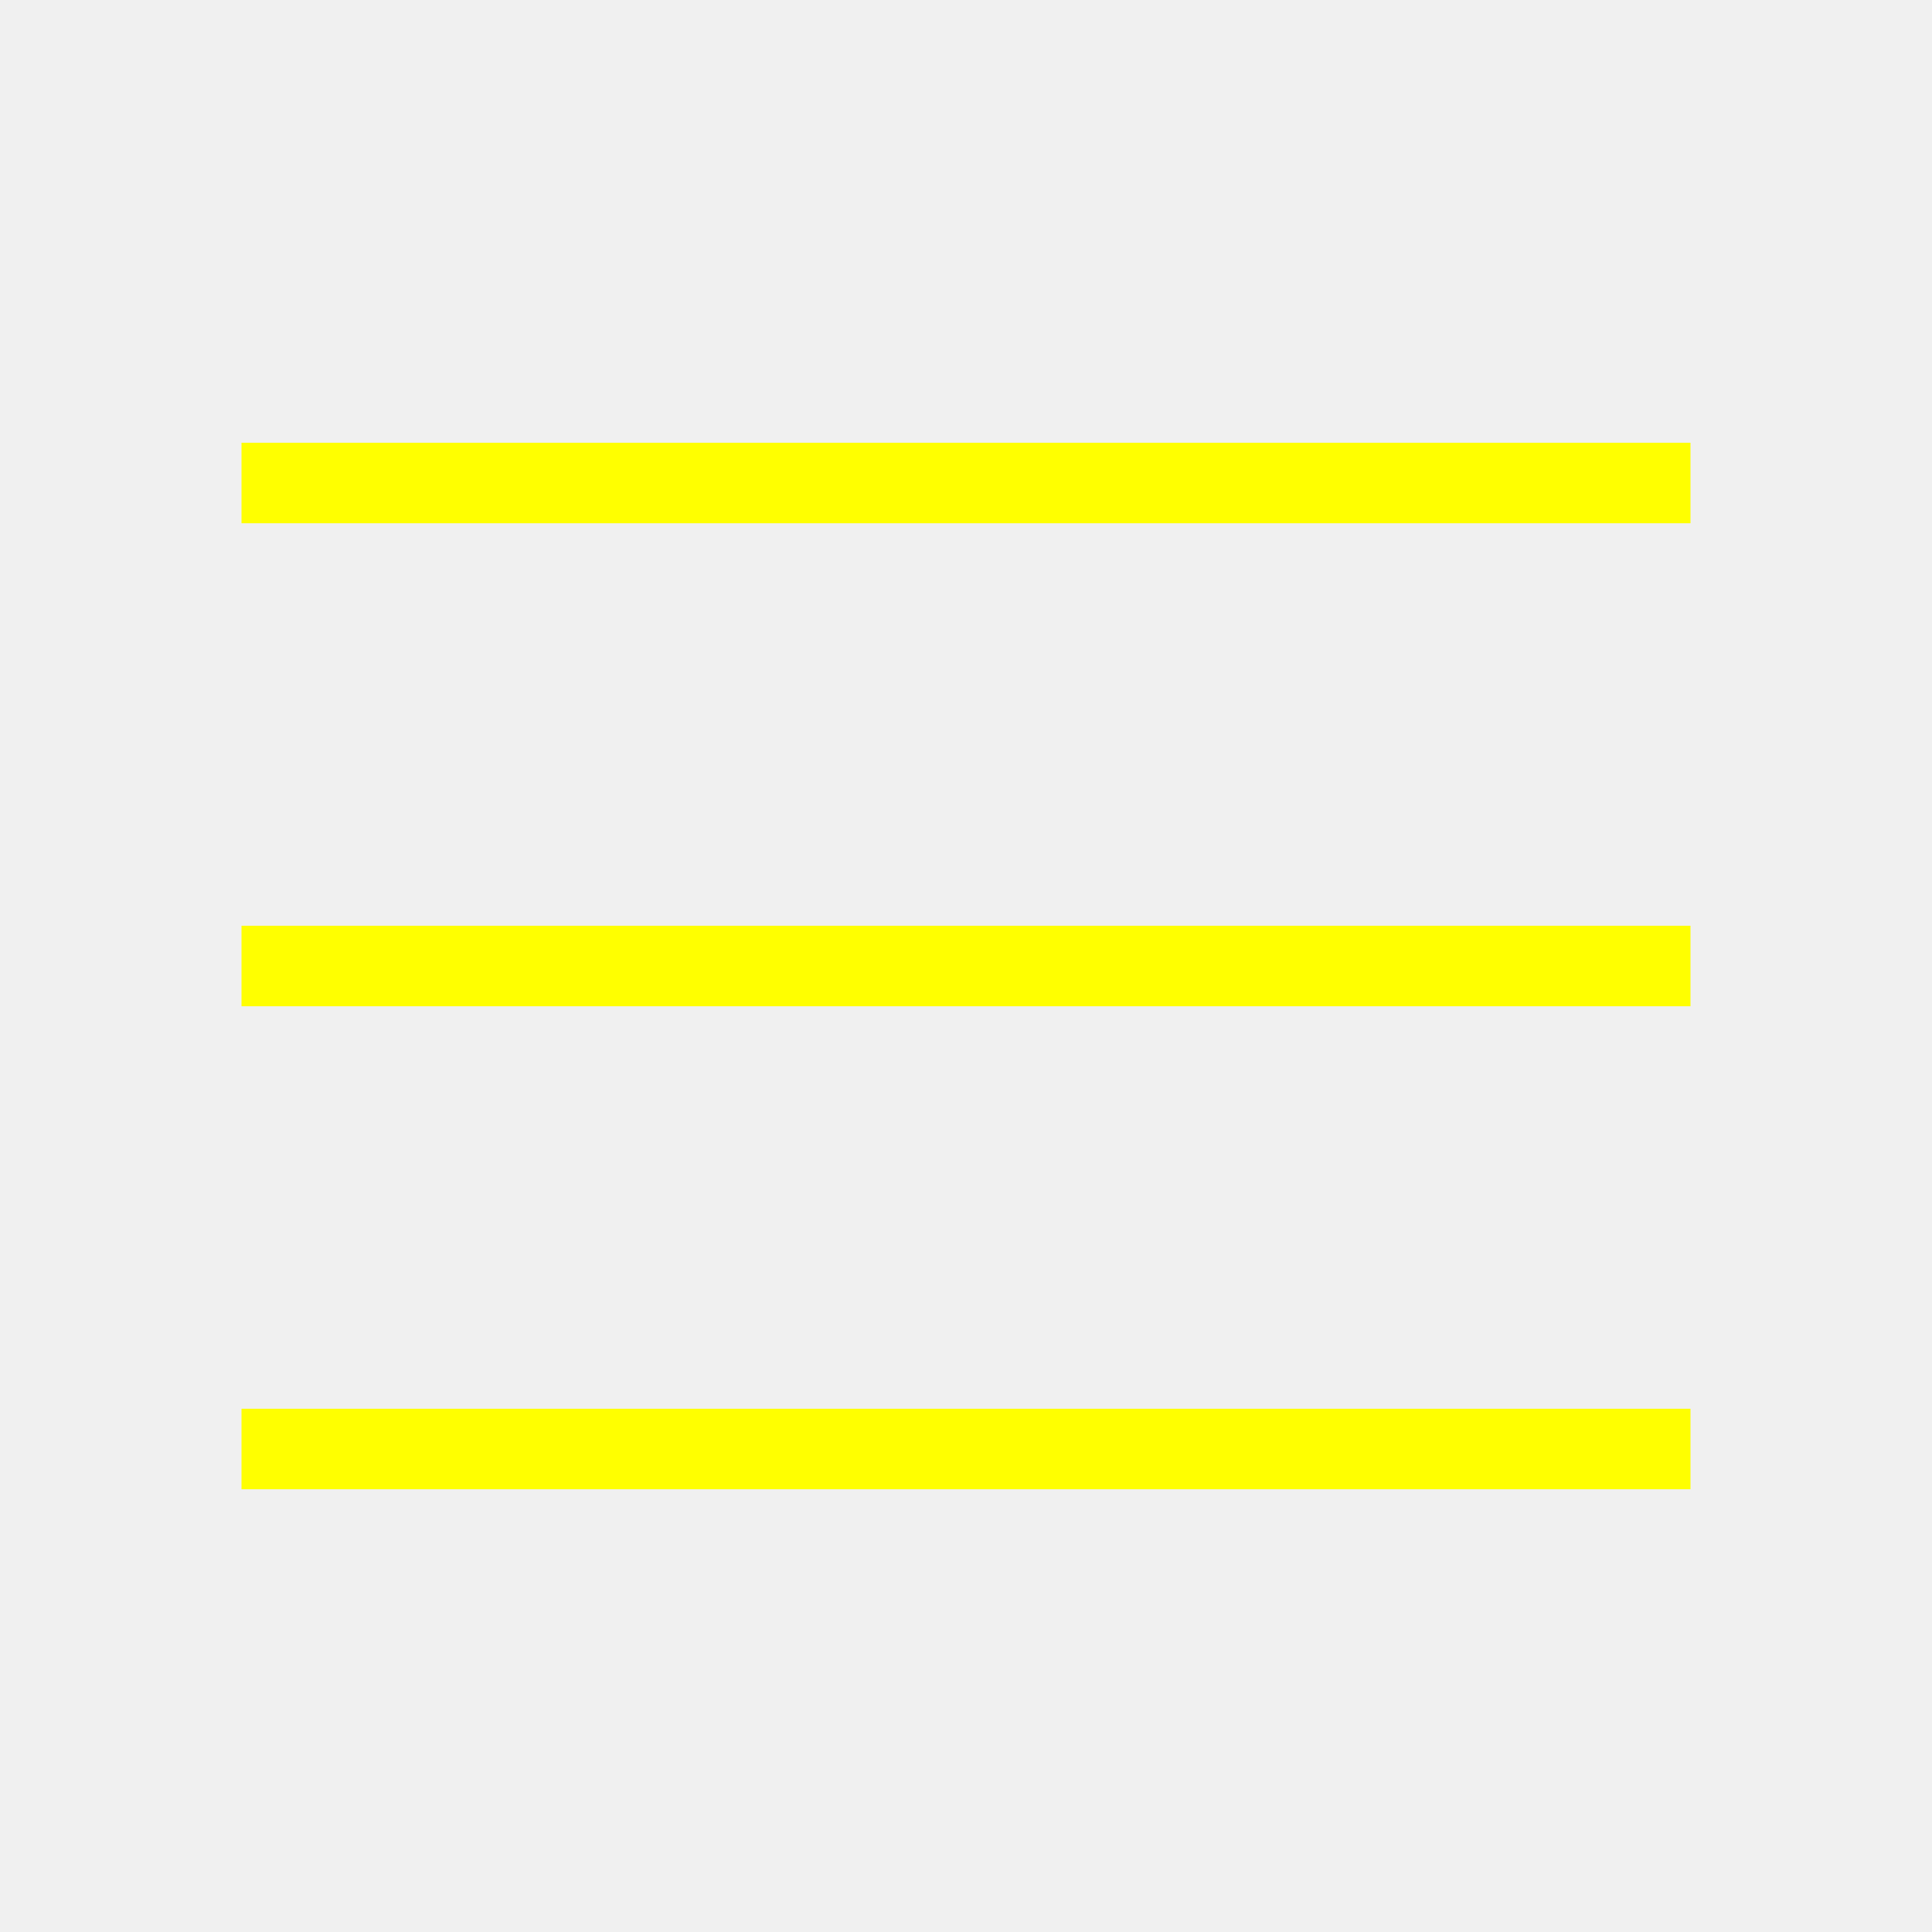
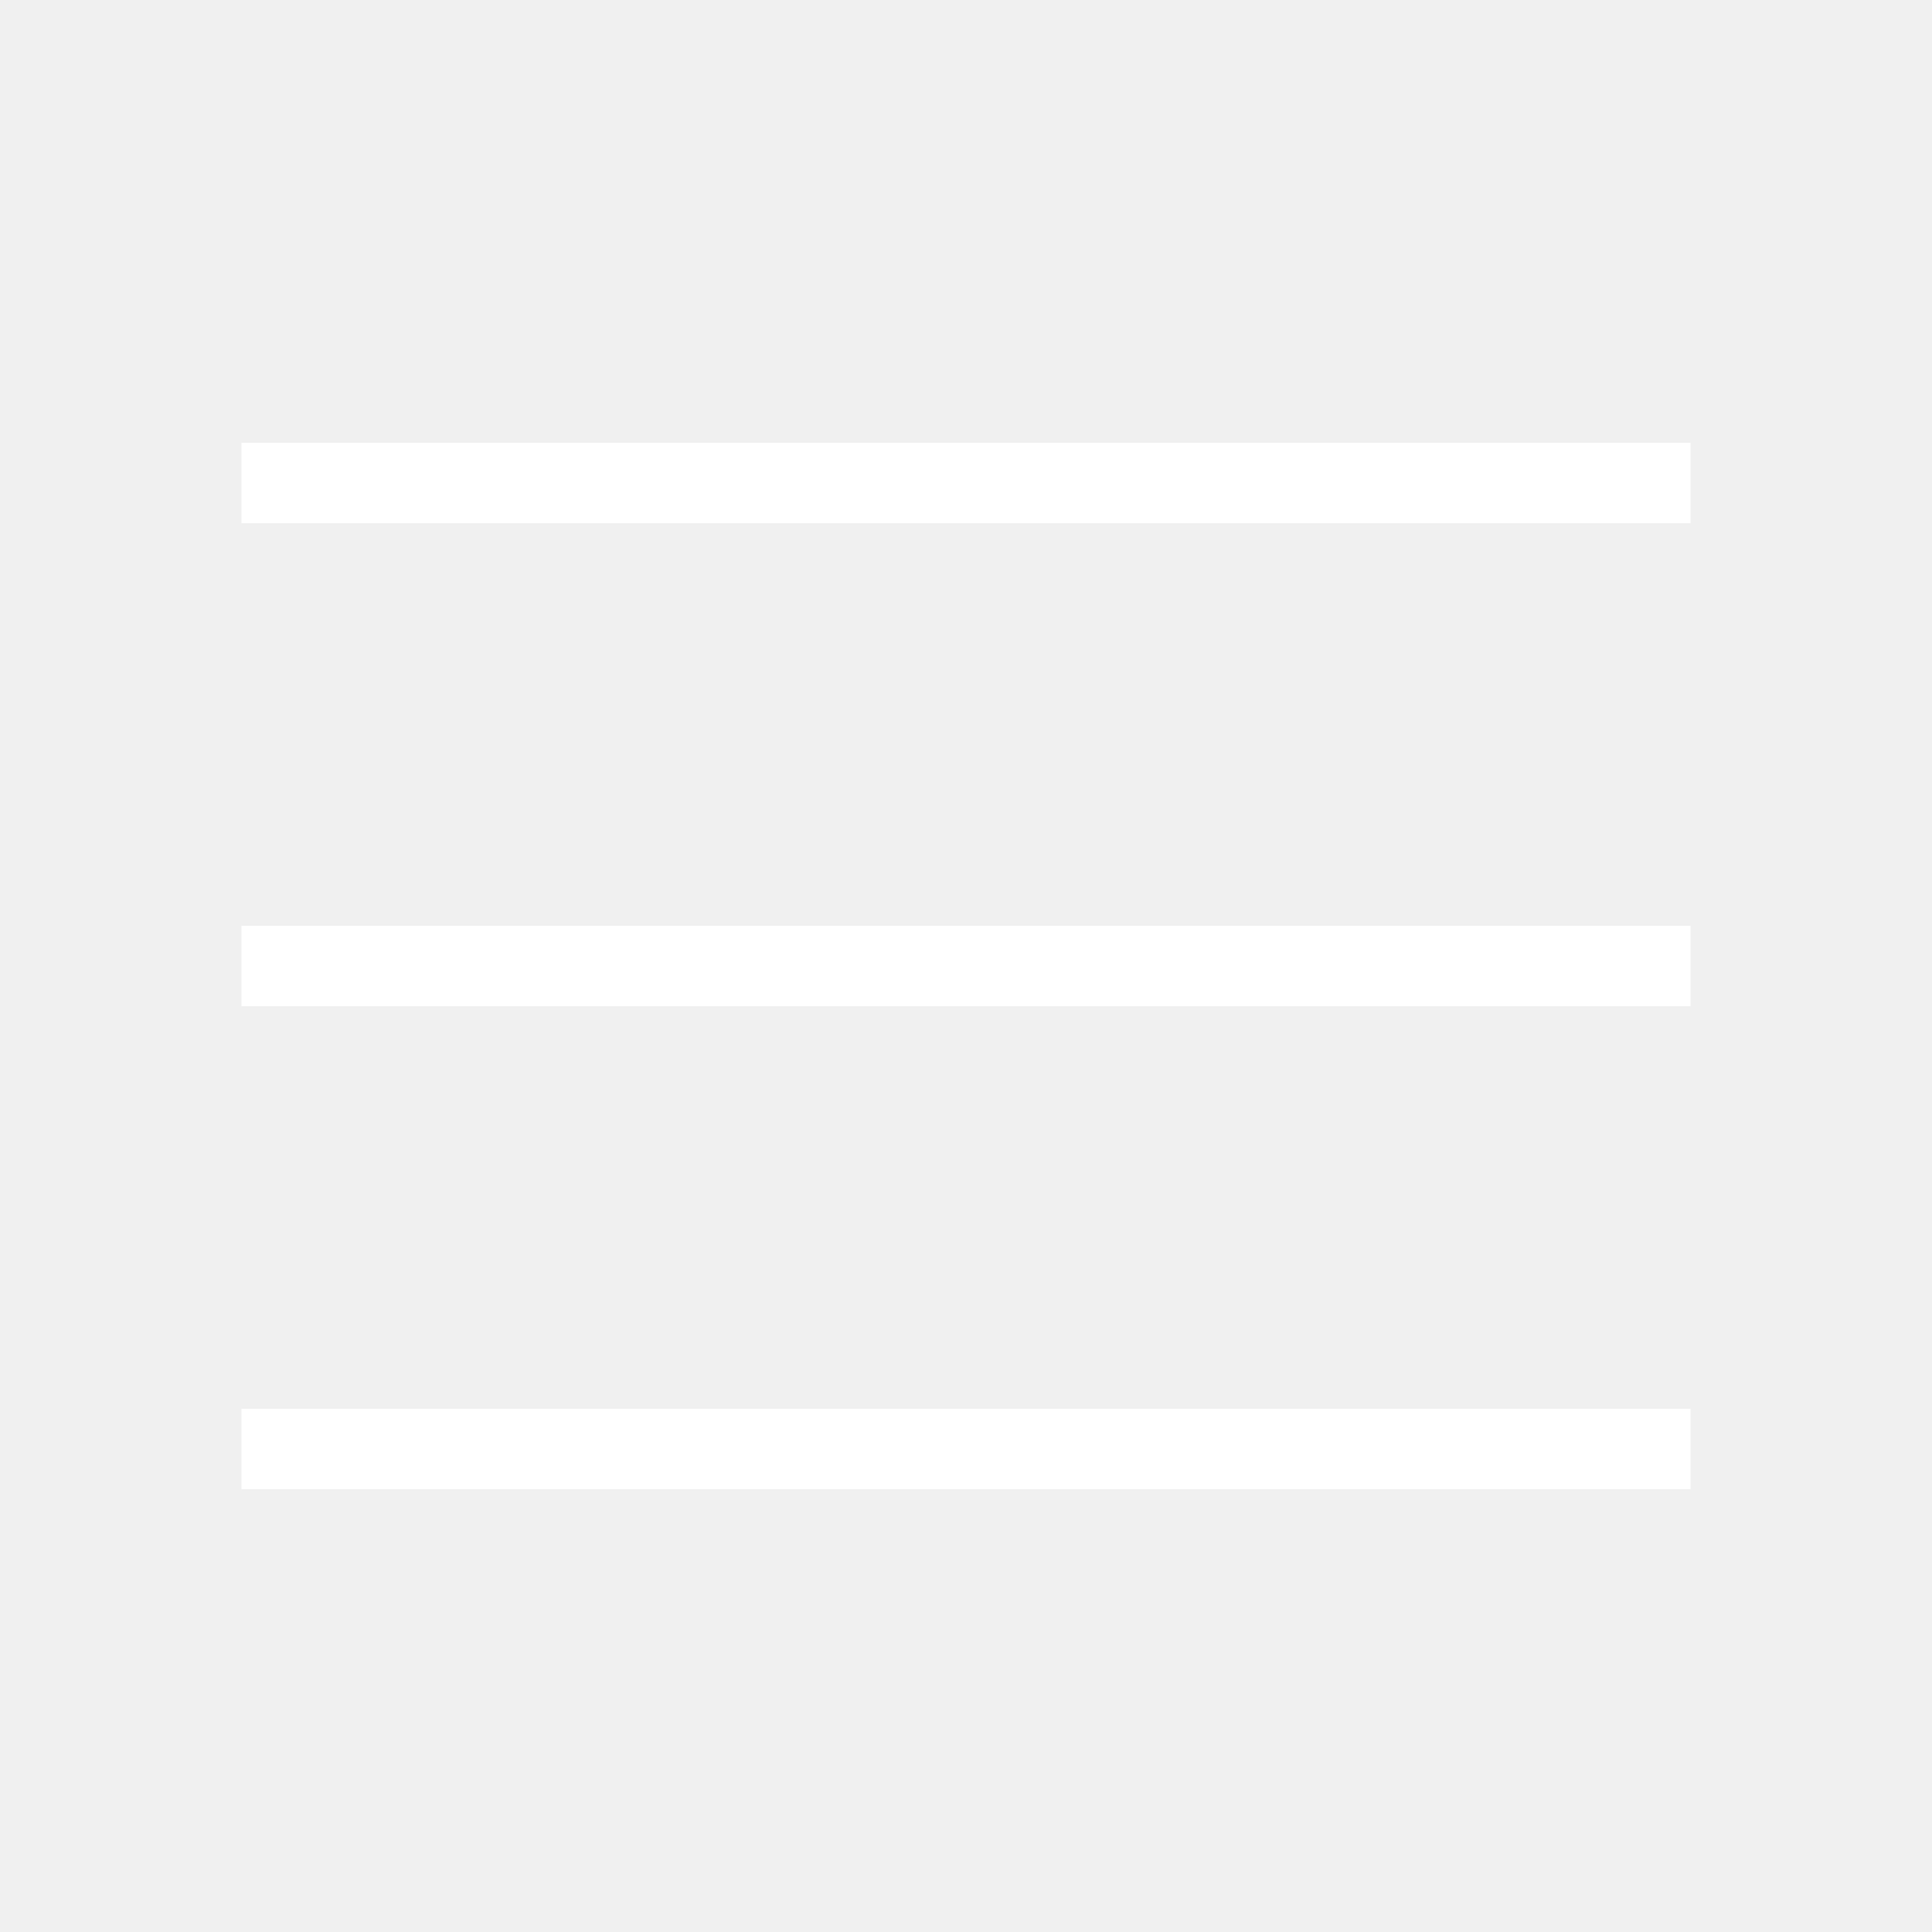
- <svg xmlns="http://www.w3.org/2000/svg" width="24" height="24" viewBox="0 0 24 24" fill="none" stroke="#ffff00" strokeWidth="4" strokeLinecap="round" strokeLinejoin="round">
+ <svg xmlns="http://www.w3.org/2000/svg" width="24" height="24" viewBox="0 0 24 24" fill="none" stroke="#ffffff" strokeWidth="4" strokeLinecap="round" strokeLinejoin="round">
  <line x1="3" y1="12" x2="21" y2="12" />
  <line x1="3" y1="6" x2="21" y2="6" />
  <line x1="3" y1="18" x2="21" y2="18" />
</svg>
